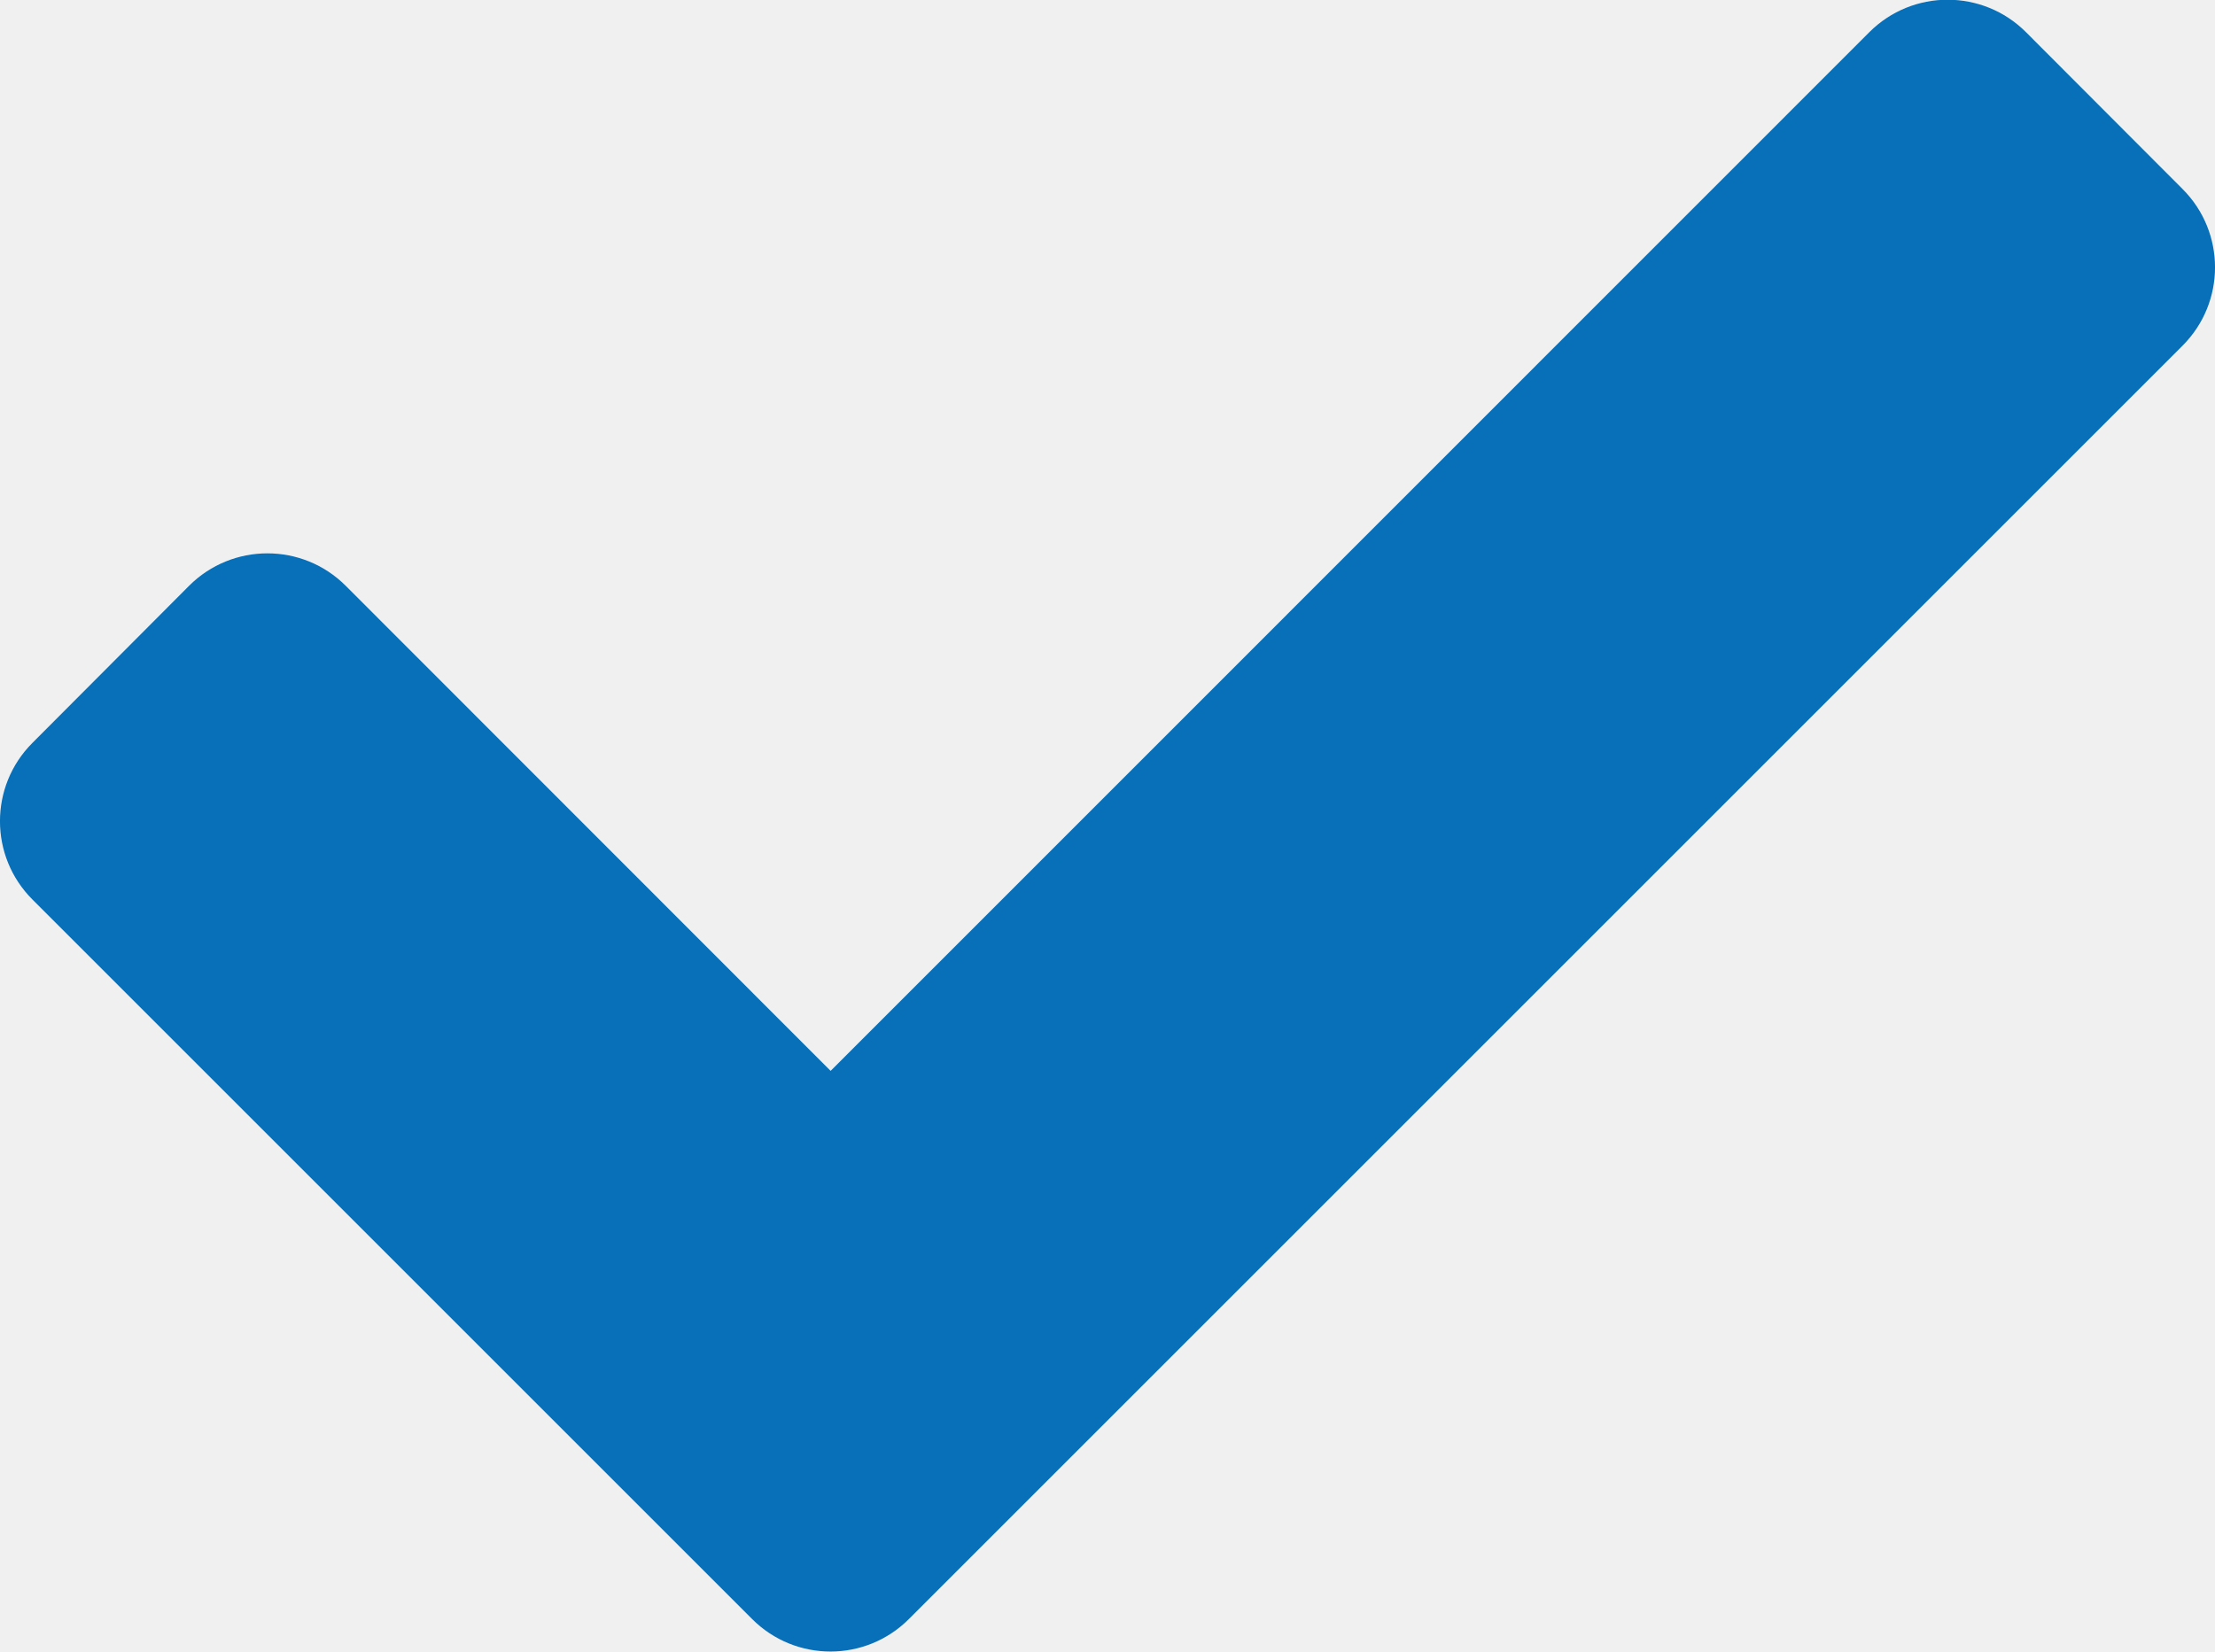
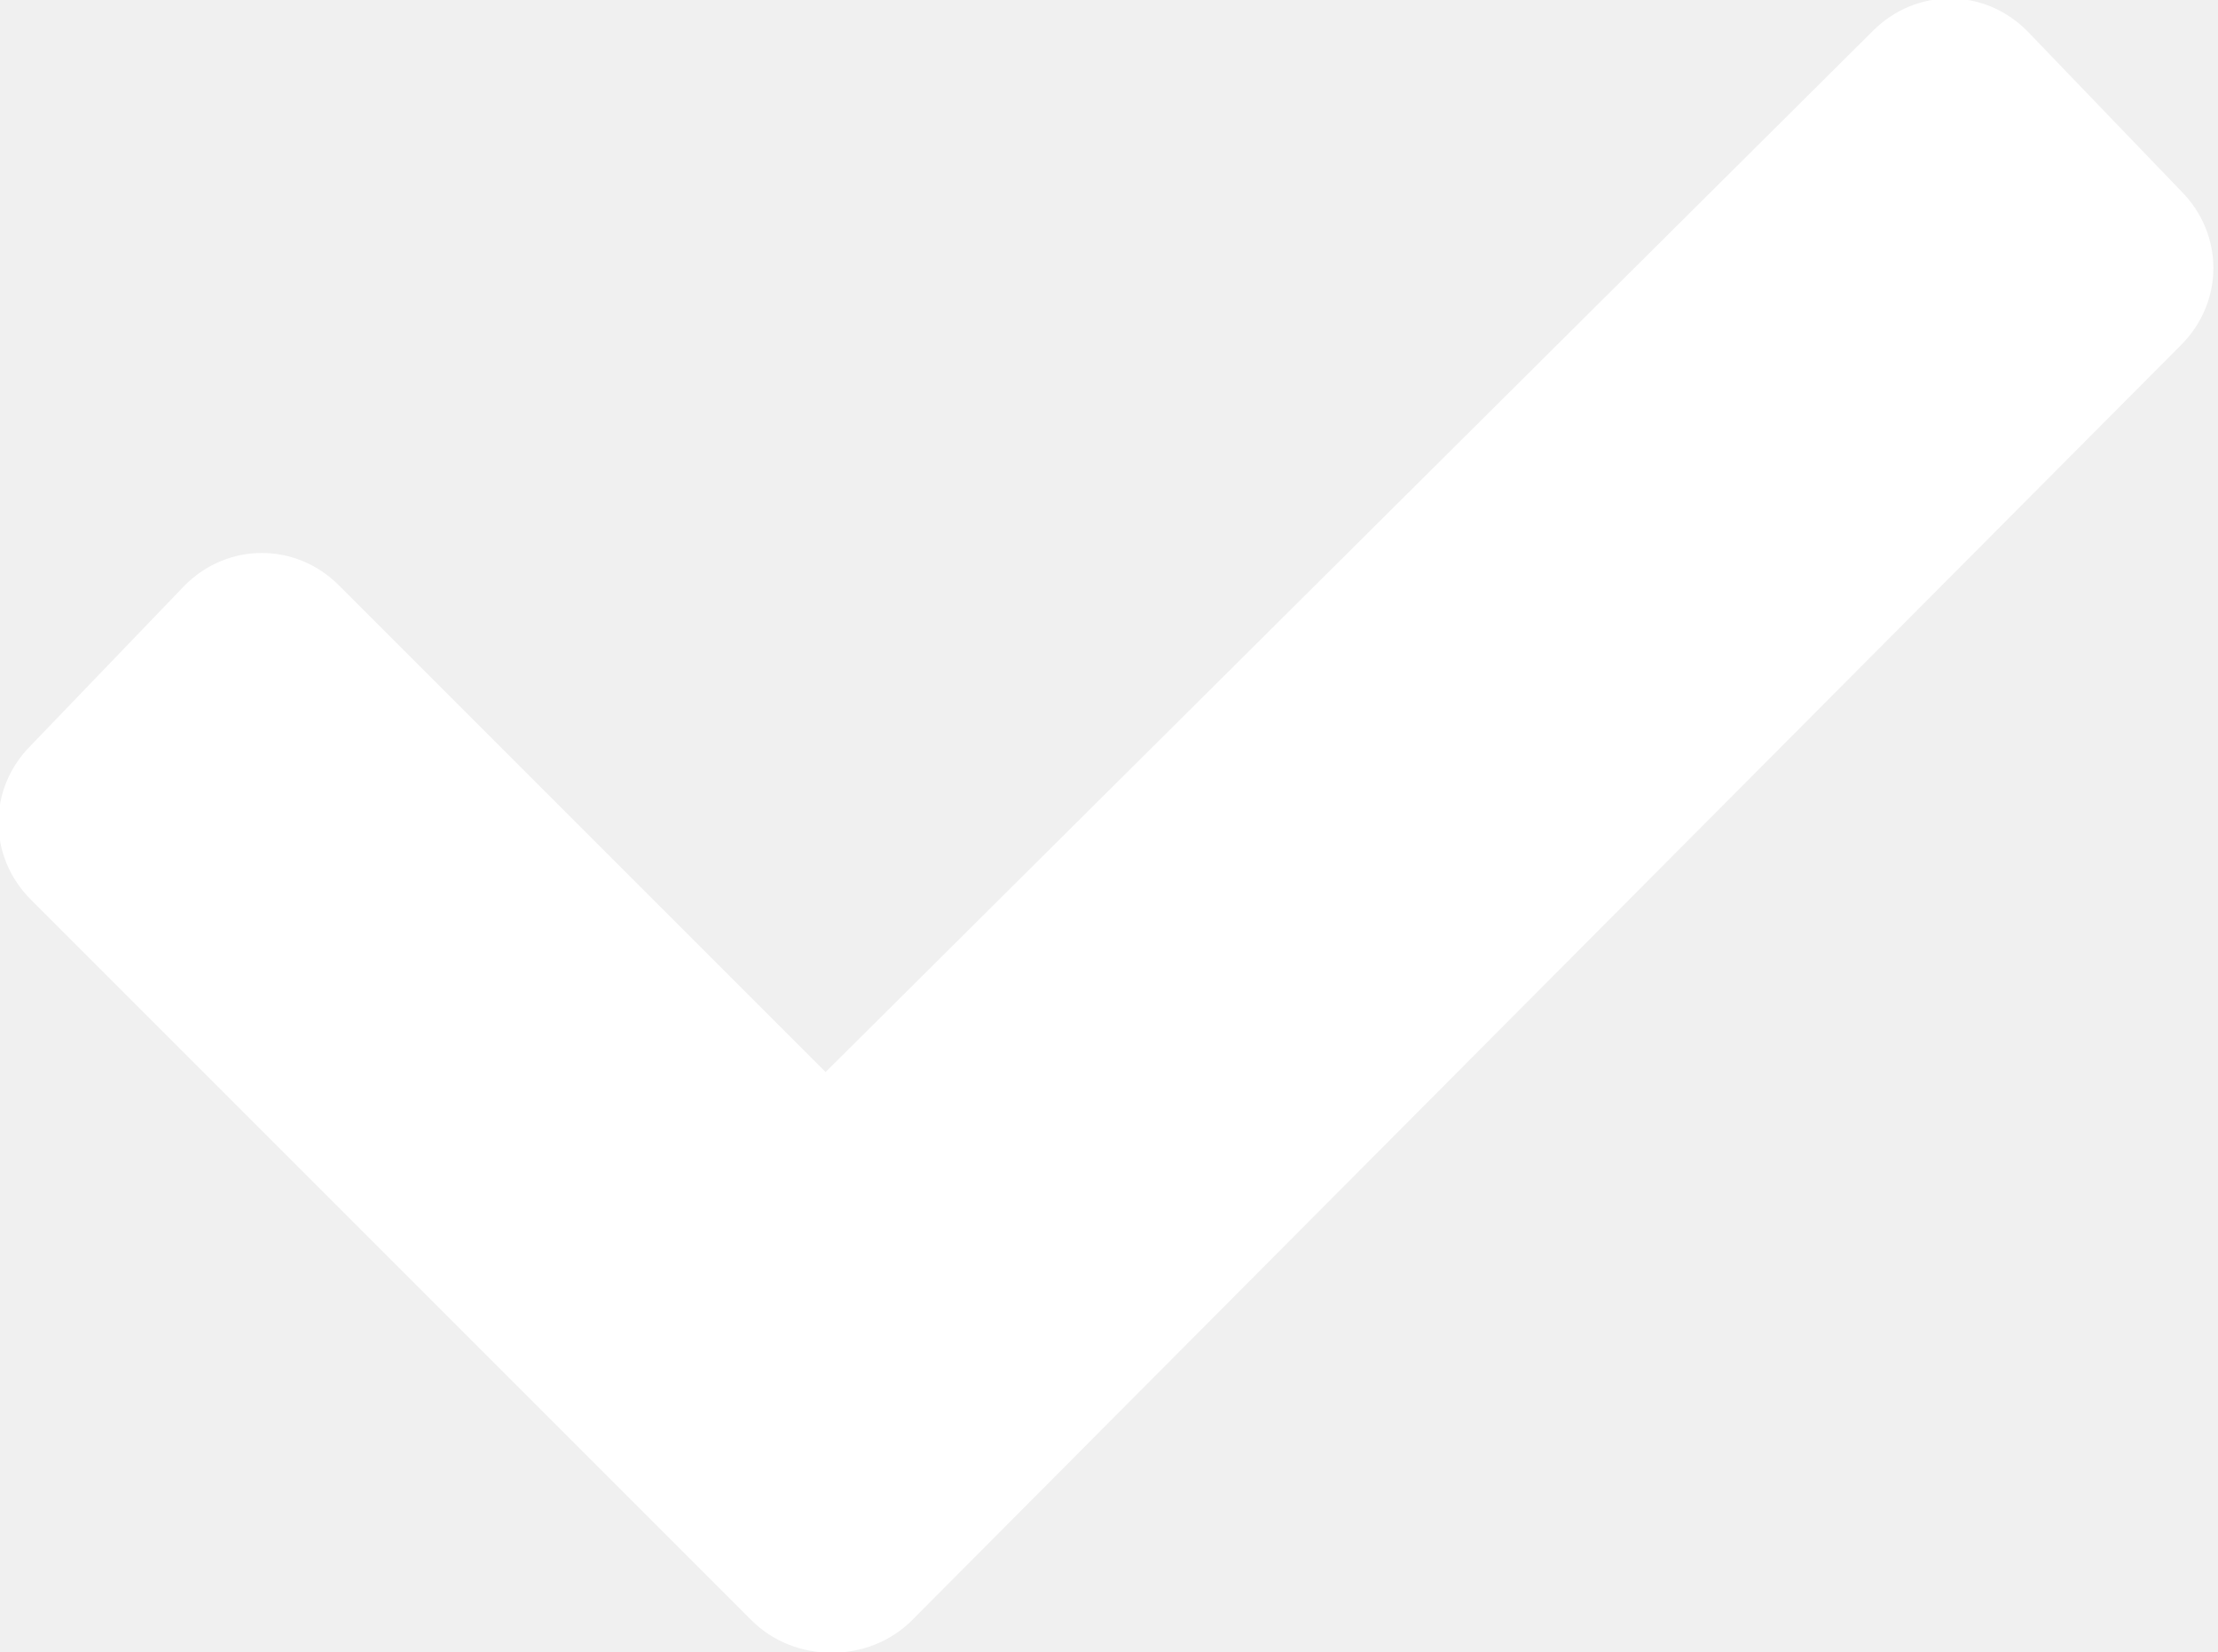
- <svg xmlns="http://www.w3.org/2000/svg" width="36" height="26.846" viewBox="0 0 36 26.846">
-   <defs>
-     <style>.a{fill:#0870b8;}</style>
-   </defs>
-   <path class="a" d="M12.227,30.9.527,19.2a1.8,1.8,0,0,1,0-2.546L3.073,14.1a1.8,1.8,0,0,1,2.546,0L13.5,21.986,30.382,5.1a1.8,1.8,0,0,1,2.546,0L35.473,7.65a1.8,1.8,0,0,1,0,2.546l-20.7,20.7A1.8,1.8,0,0,1,12.227,30.9Z" transform="translate(0 -4.577)" />
+ <svg xmlns="http://www.w3.org/2000/svg" version="1.1" id="Layer_1" x="0px" y="0px" viewBox="0 0 36 26.8" style="enable-background:new 0 0 36 26.8;" xml:space="preserve">
+   <style type="text/css">
+ 	.st0{fill:#FFFFFF;}
+ </style>
+   <path class="st0" d="M12.2,26.3L0.5,14.6c-0.7-0.7-0.7-1.8,0-2.5c0,0,0,0,0,0l2.5-2.6c0.7-0.7,1.8-0.7,2.5,0c0,0,0,0,0,0l7.9,7.9  L30.4,0.5c0.7-0.7,1.8-0.7,2.5,0c0,0,0,0,0,0l2.5,2.6c0.7,0.7,0.7,1.8,0,2.5c0,0,0,0,0,0L14.8,26.3C14.1,27,12.9,27,12.2,26.3  C12.2,26.3,12.2,26.3,12.2,26.3z" />
</svg>
